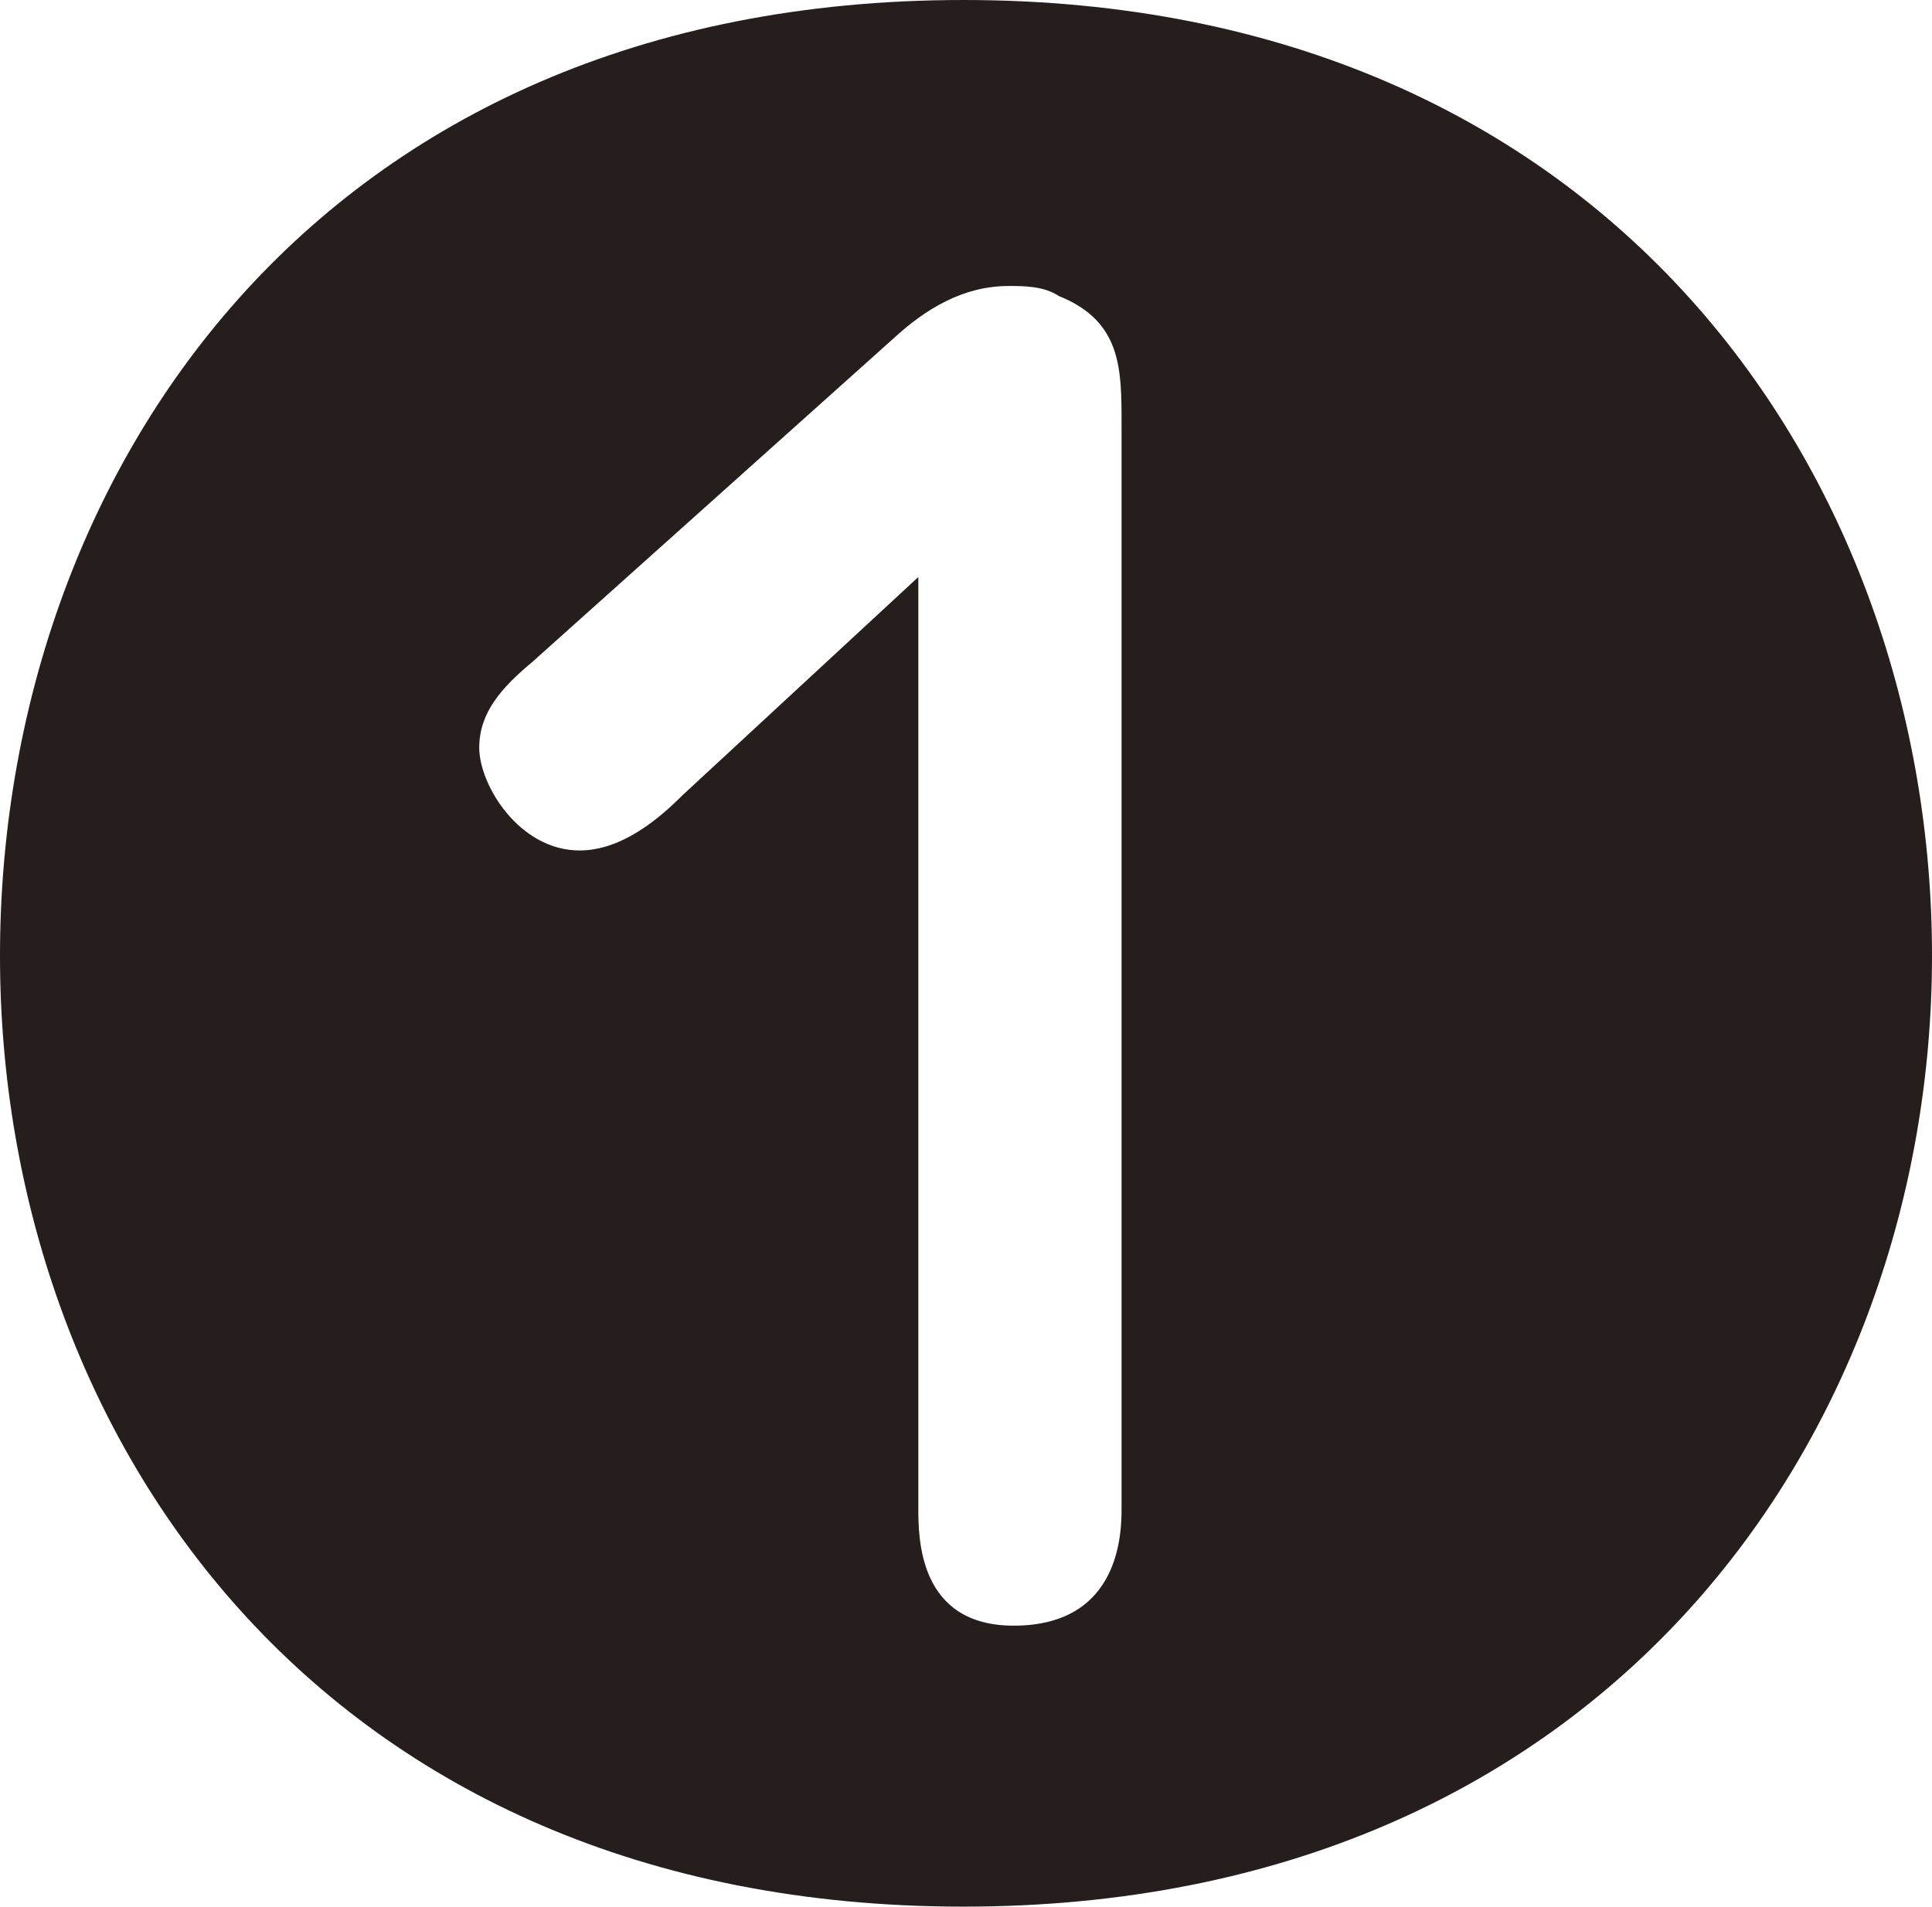
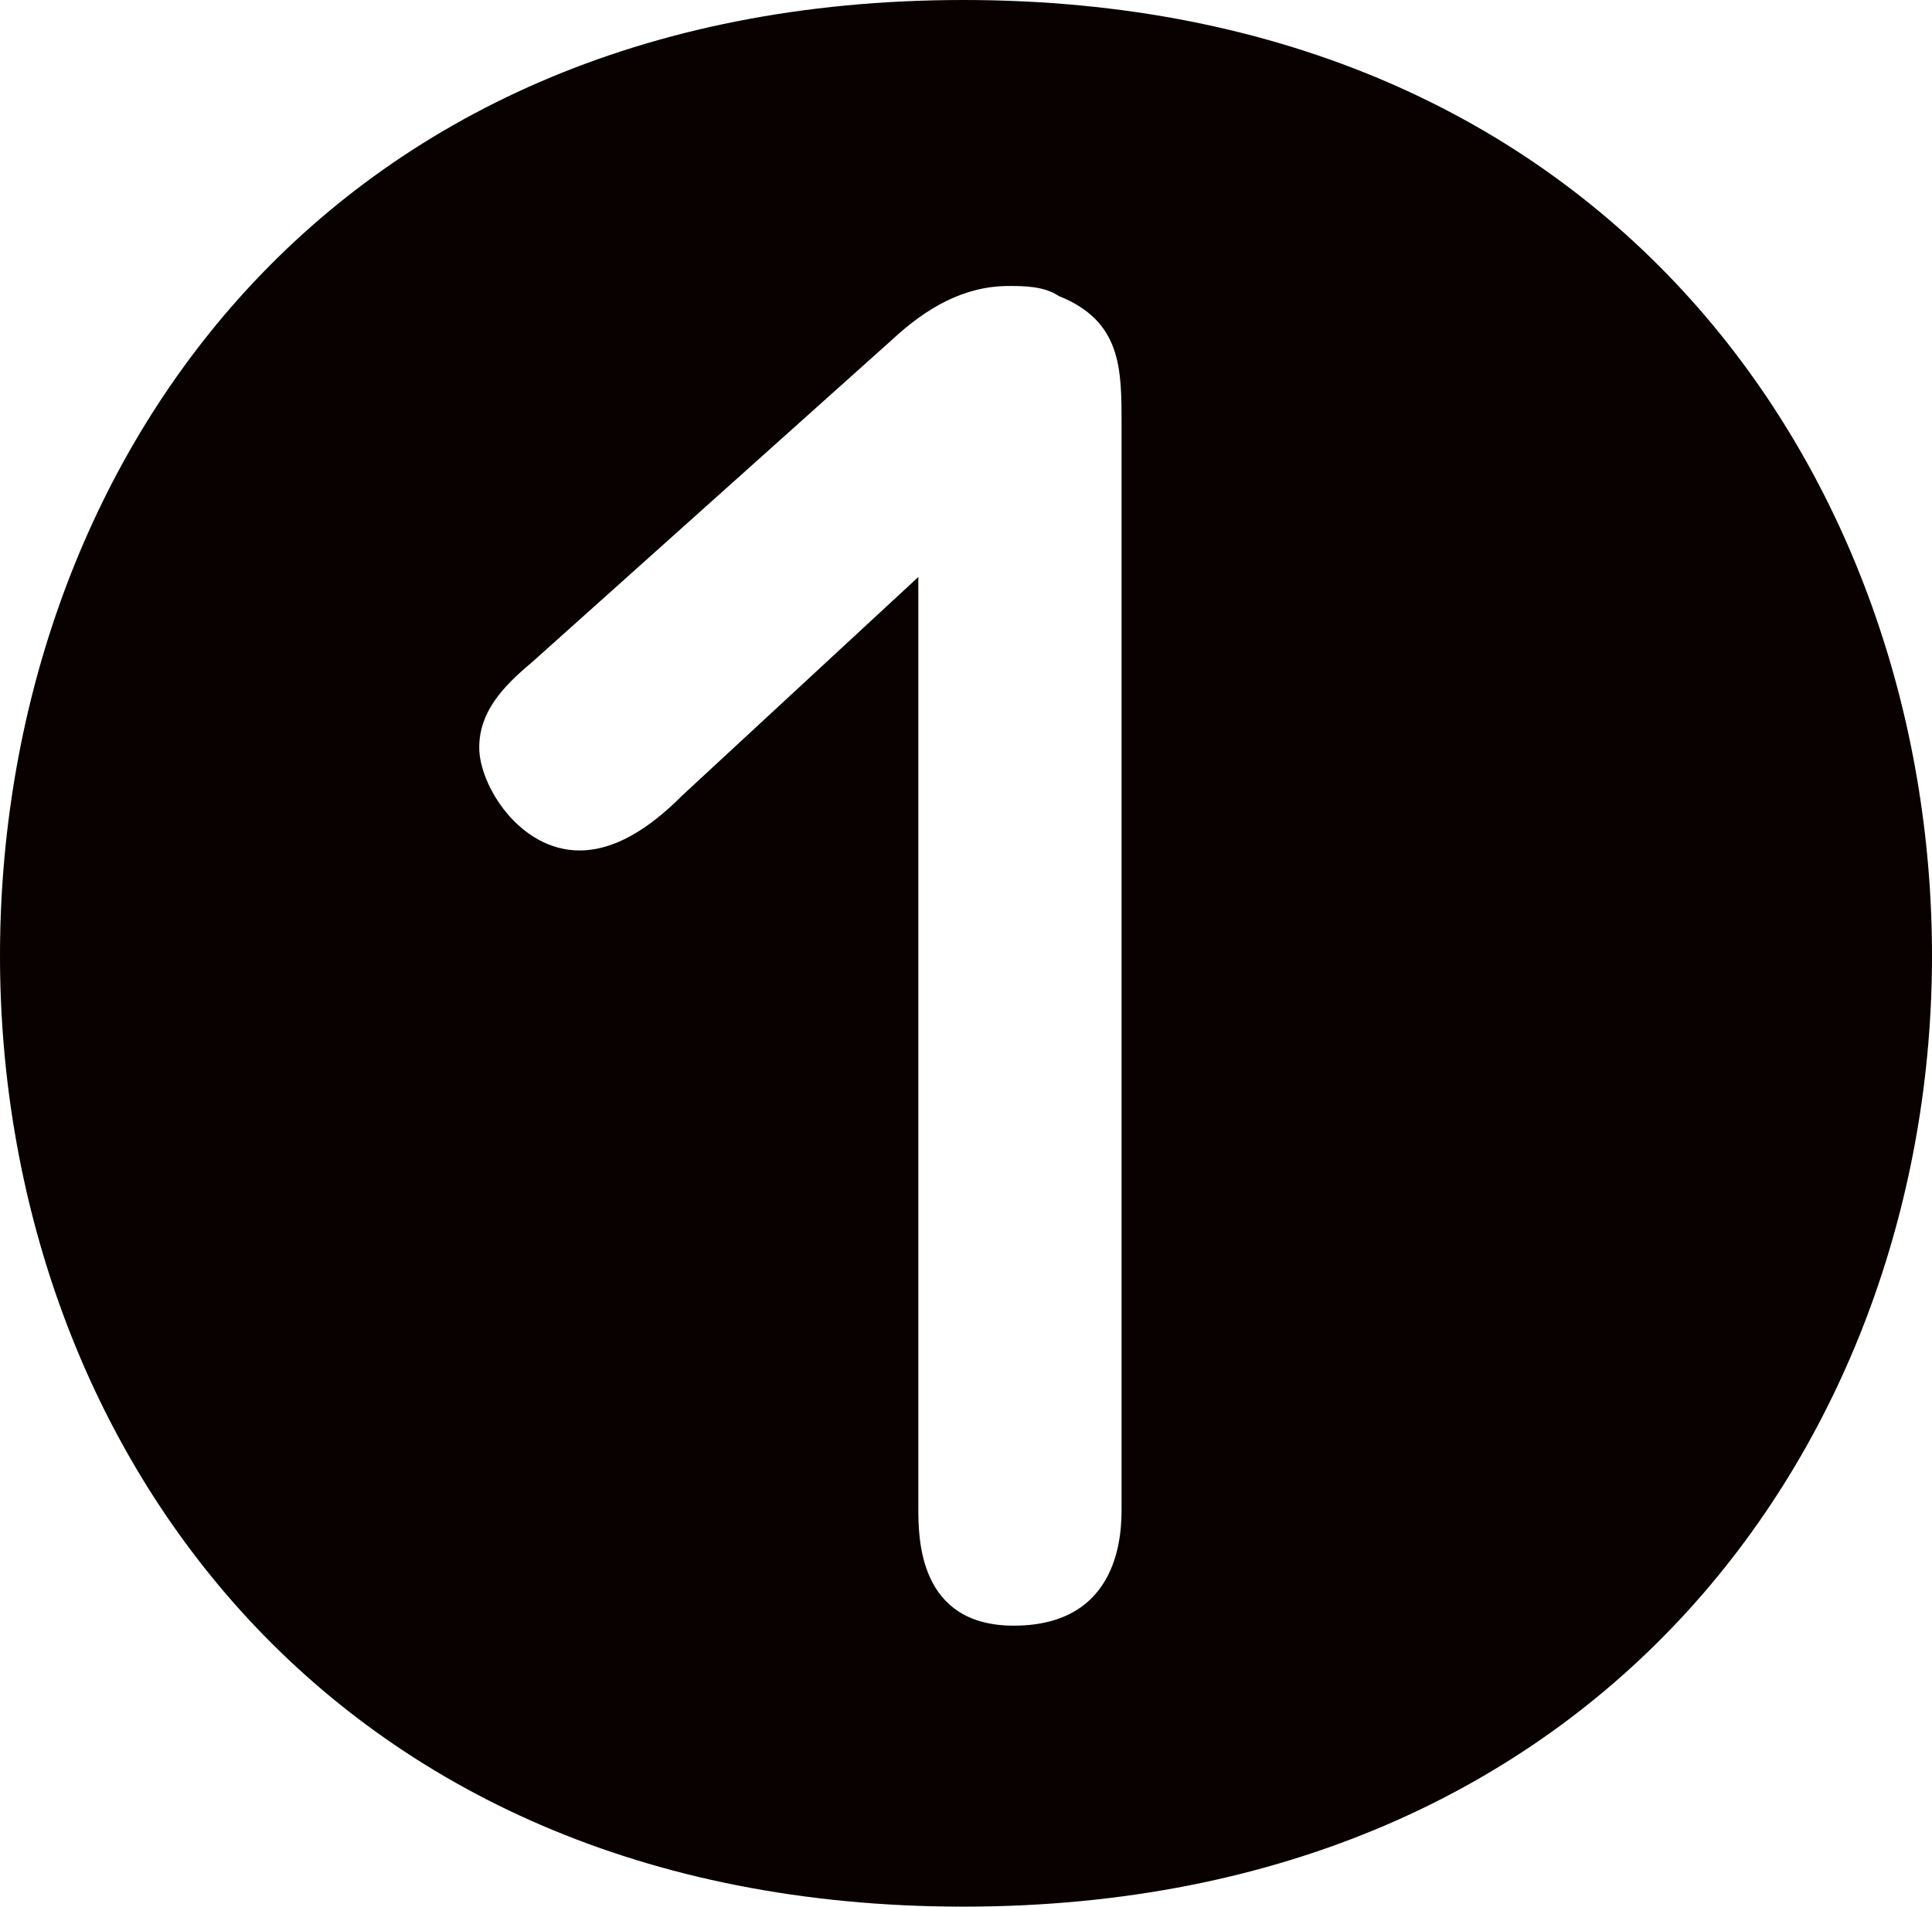
<svg xmlns="http://www.w3.org/2000/svg" id="_레이어_2" viewBox="0 0 7.7 7.6">
  <defs>
-     <style>.cls-1{fill:#251e1c;}</style>
+     <style>.cls-1{fill:#090000;}</style>
  </defs>
  <g id="_레이어_1-2">
    <path class="cls-1" d="M4.47,6.01c0,.09,0,.47-.43,.47-.38,0-.38-.35-.38-.47V2.3l-.94,.87c-.09,.09-.24,.22-.41,.22-.24,0-.4-.26-.4-.41,0-.14,.09-.24,.21-.34l1.44-1.29c.13-.12,.28-.21,.46-.21,.06,0,.14,0,.2,.04,.25,.1,.25,.29,.25,.51V6.01Zm3.23-2.2c0-1.9-1.28-3.81-3.86-3.81S0,1.9,0,3.81s1.28,3.79,3.84,3.79,3.86-1.89,3.86-3.79" />
  </g>
</svg>
